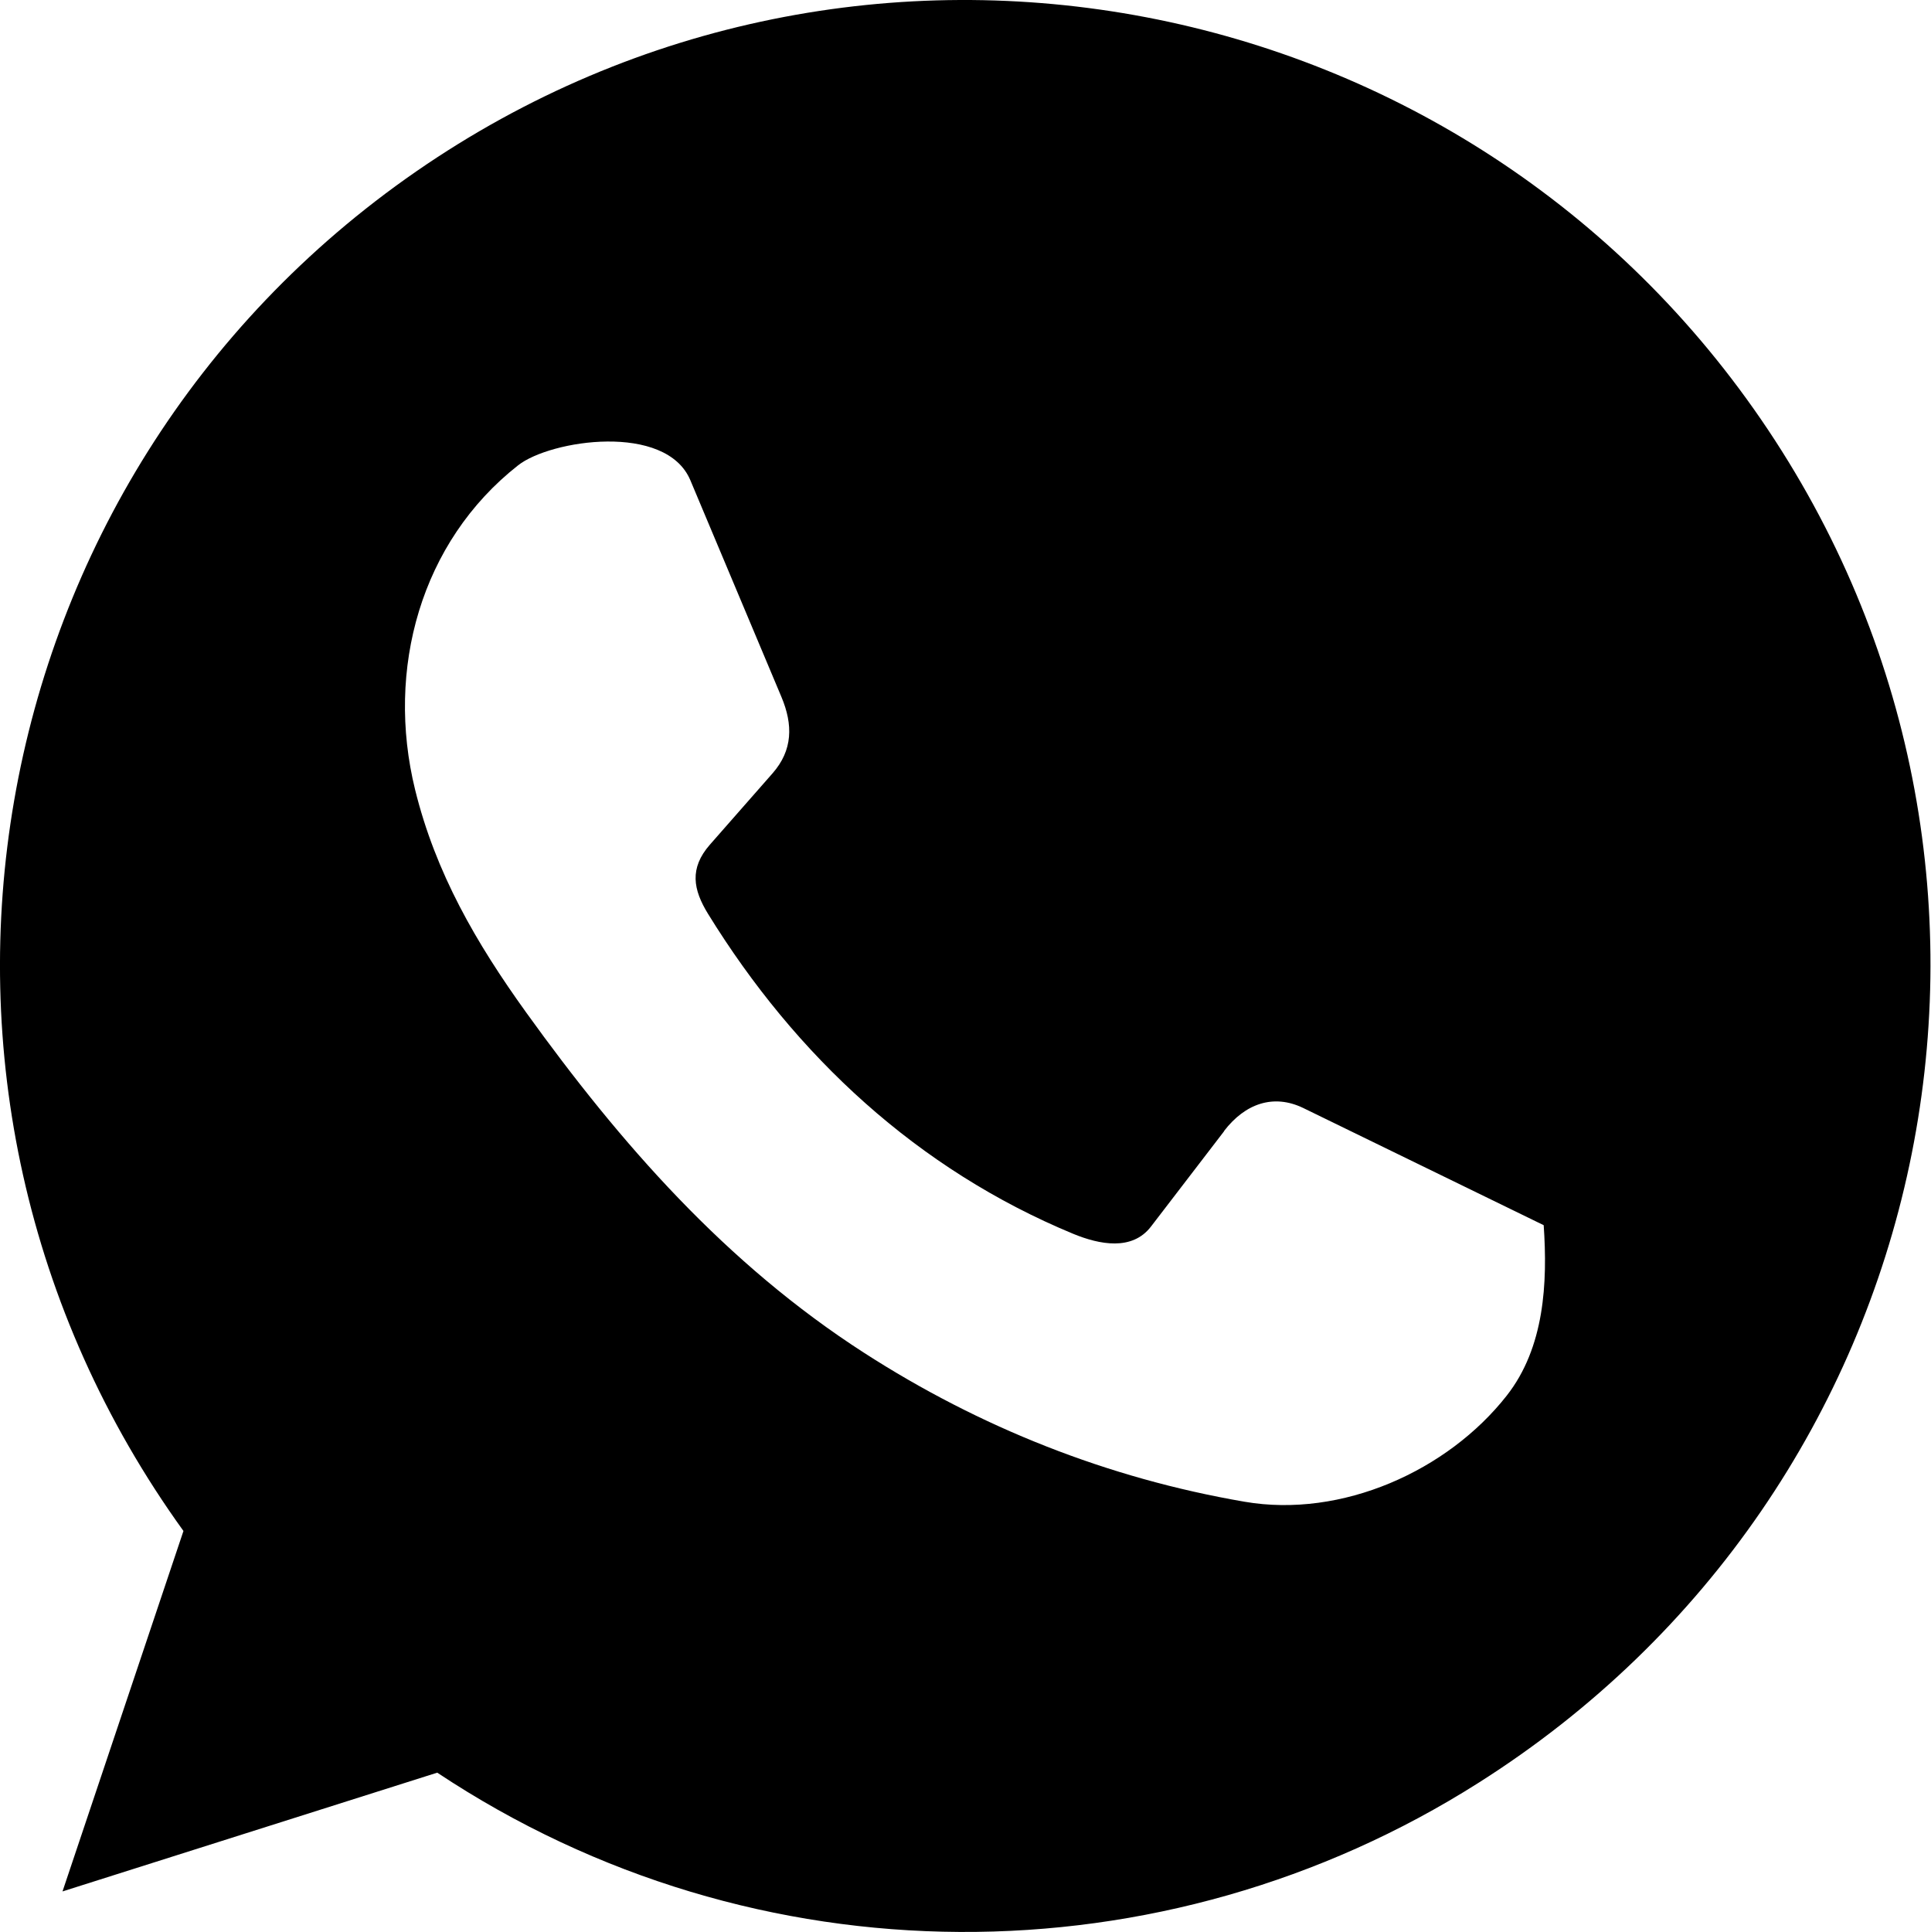
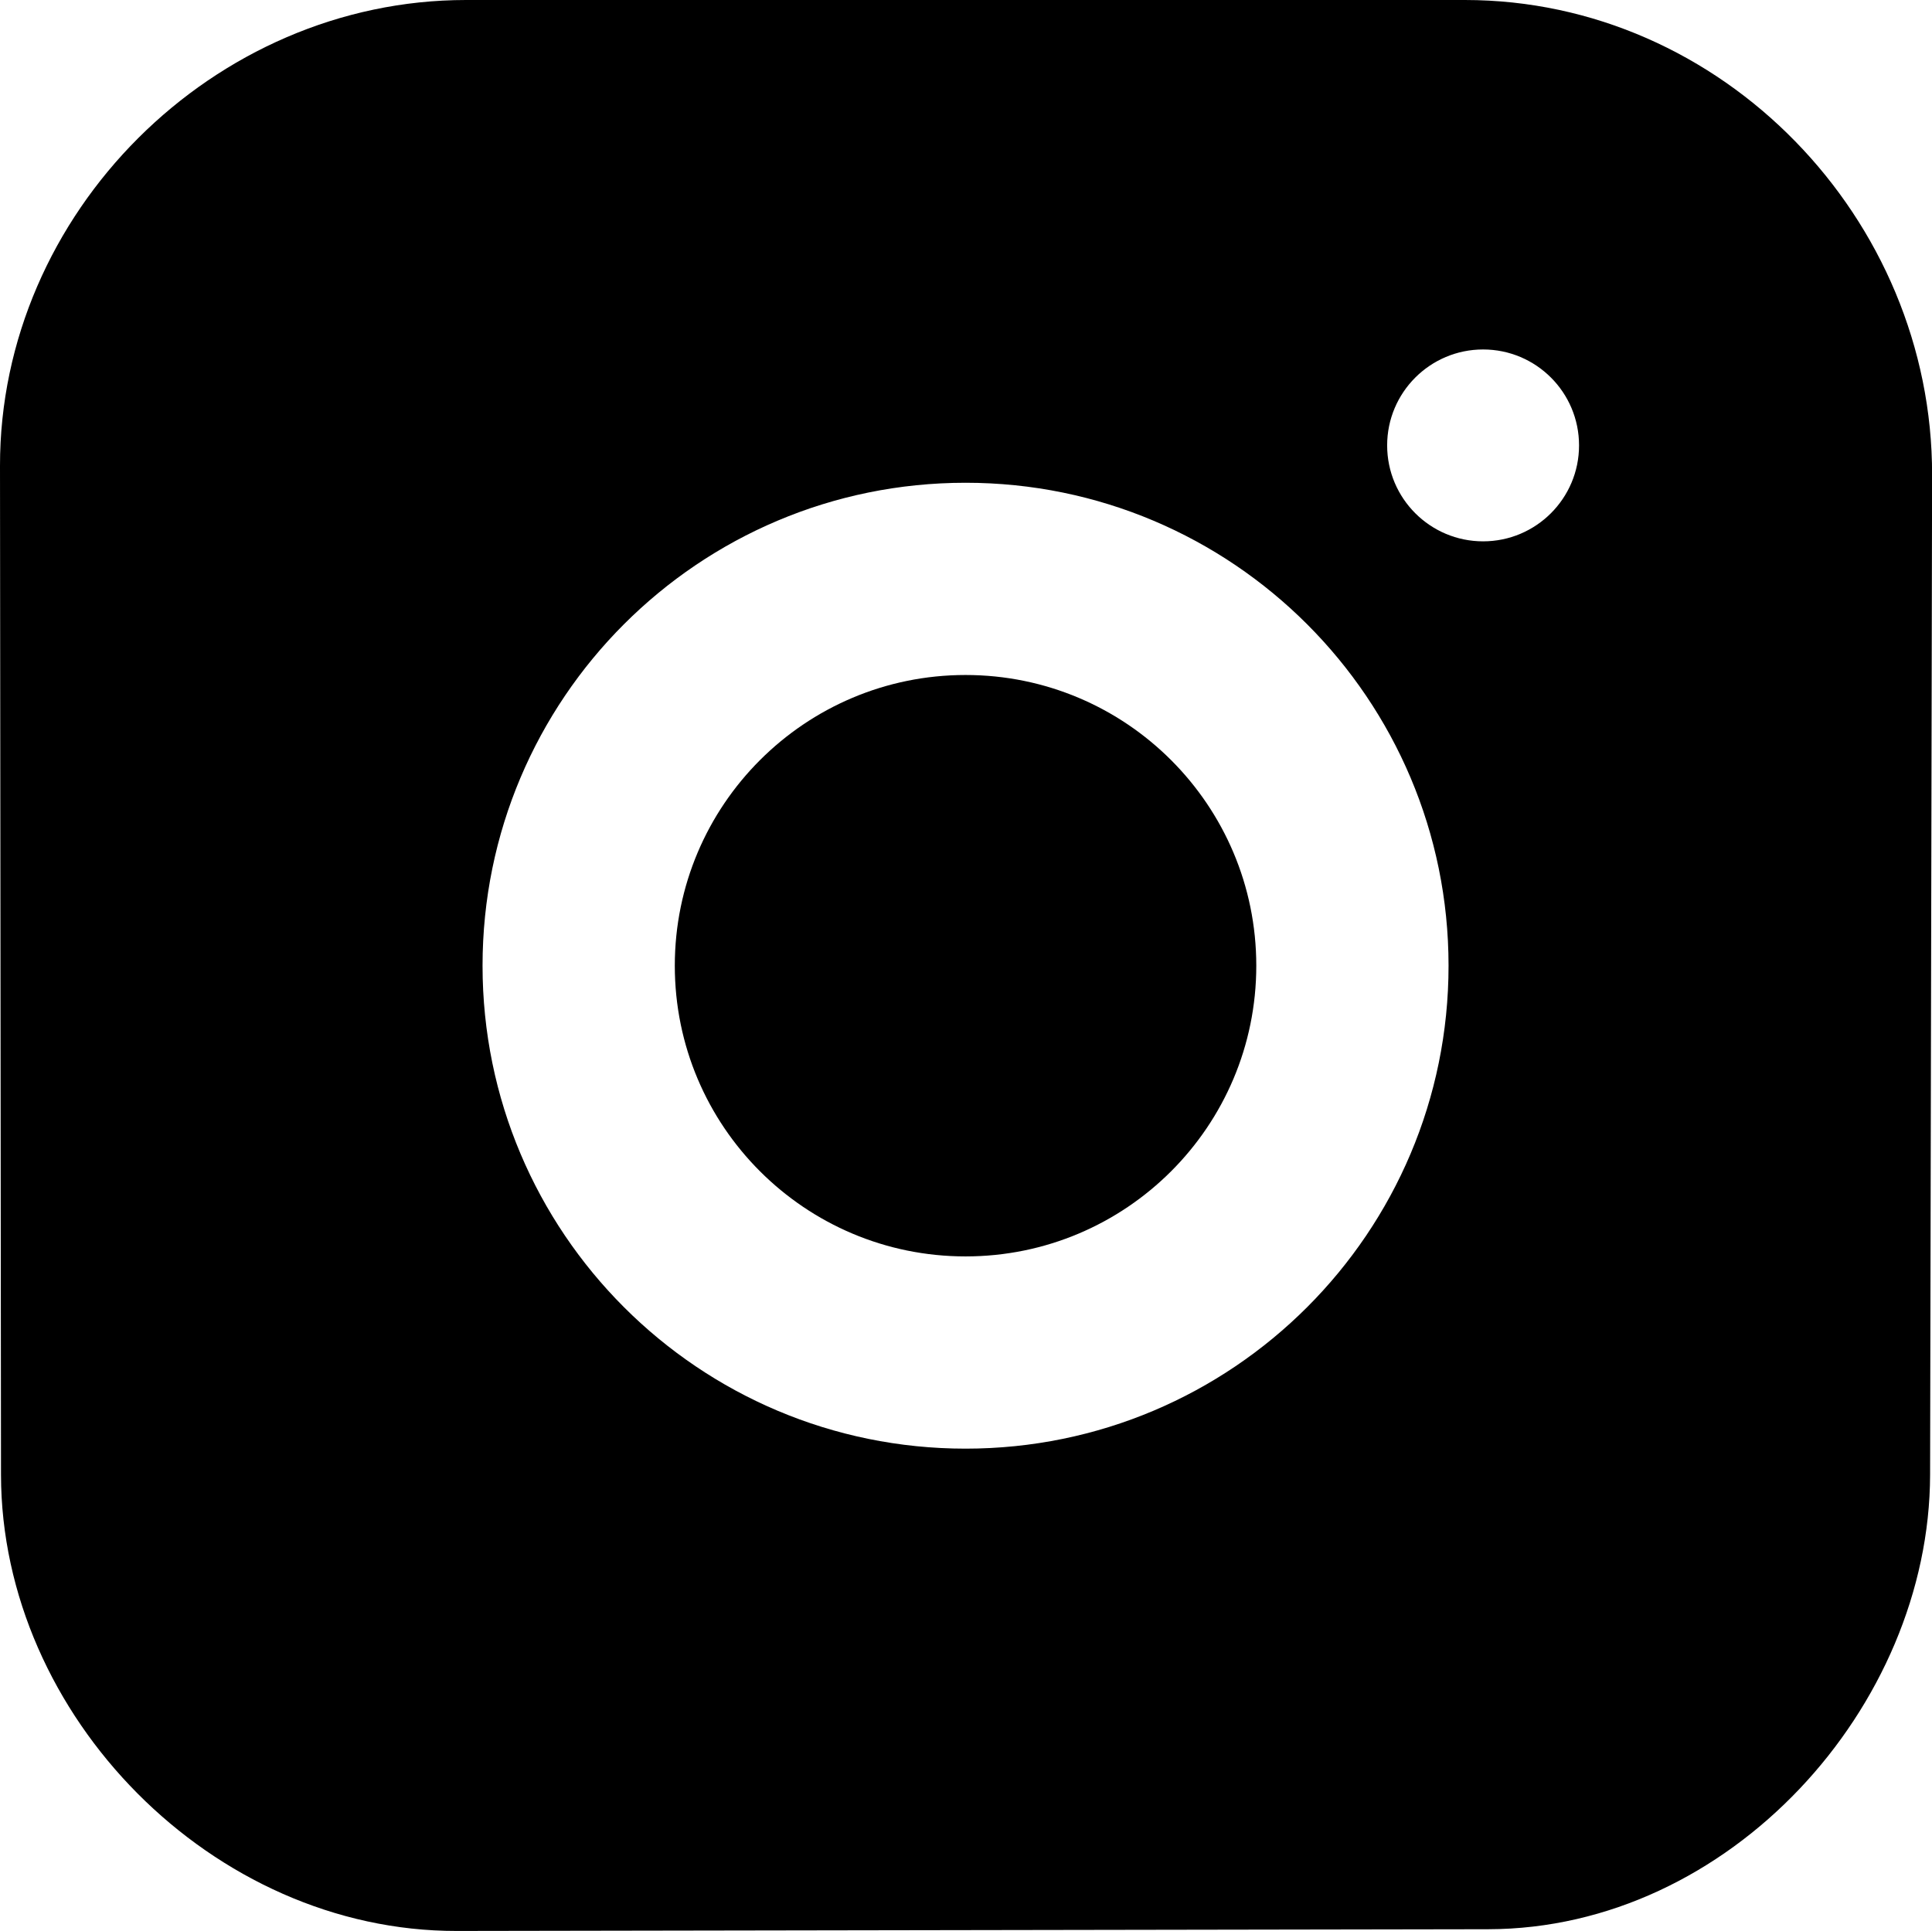
- <svg xmlns="http://www.w3.org/2000/svg" id="Camada_2" data-name="Camada 2" viewBox="0 0 256.03 256.2">
+ <svg xmlns="http://www.w3.org/2000/svg" id="Camada_2" data-name="Camada 2" viewBox="0 0 213.04 212.95">
  <g id="Camada_1-2" data-name="Camada 1">
-     <path d="M57.99,235.07l-49.7,15.75,16.04-47.8C-17.92,144.44-3.58,63.4,55.19,22.74,114.03-17.96,194.75-2.52,234.49,57c39.8,59.61,22.99,140.58-38.44,179.44-41.64,26.4-95.76,26.73-138.06-1.37ZM162.36,149.99l-9.71,12.66c-2.49,3.25-6.81,2.41-10.33.96-20.58-8.53-36.77-23.52-48.42-42.43-1.96-3.19-2.51-6.02.25-9.17l8.3-9.45c2.71-3.08,2.73-6.46,1.19-10.13l-12.08-28.74c-3.23-7.68-18.55-5.36-22.84-1.99-12.94,10.16-17.58,27.08-13.67,43.01,2.73,11.08,8.09,20.31,14.71,29.52,12.57,17.47,26.55,33.39,44.86,45.18,15.31,9.86,32.26,16.61,50.42,19.73,12.92,2.23,26.97-4.1,34.79-14.07,5.01-6.38,5.43-14.95,4.9-22.6l-31.87-15.53c-3.95-1.92-7.72-.61-10.52,3.04Z" />
+     <g>
+       <path d="M164.1,212.76l-113.73.19c-26.88.04-50.24-23.69-50.26-50.33L0,51.38C-.03,23.49,23.54,0,51.39,0h110.14c28.41,0,51.57,24.11,51.52,52.39l-.22,110.25c-.05,25.62-22.12,50.07-48.72,50.12ZM174.12,49.12c0-5.85-4.74-10.58-10.58-10.58s-10.58,4.74-10.58,10.58,4.74,10.58,10.58,10.58,10.58-4.74,10.58-10.58ZM159.73,106.5c0-29.41-23.84-53.26-53.26-53.26s-53.26,23.84-53.26,53.26,23.84,53.26,53.26,53.26,53.26-23.84,53.26-53.26Z" />
+       <circle cx="106.47" cy="106.5" r="32.06" />
+     </g>
  </g>
</svg>
